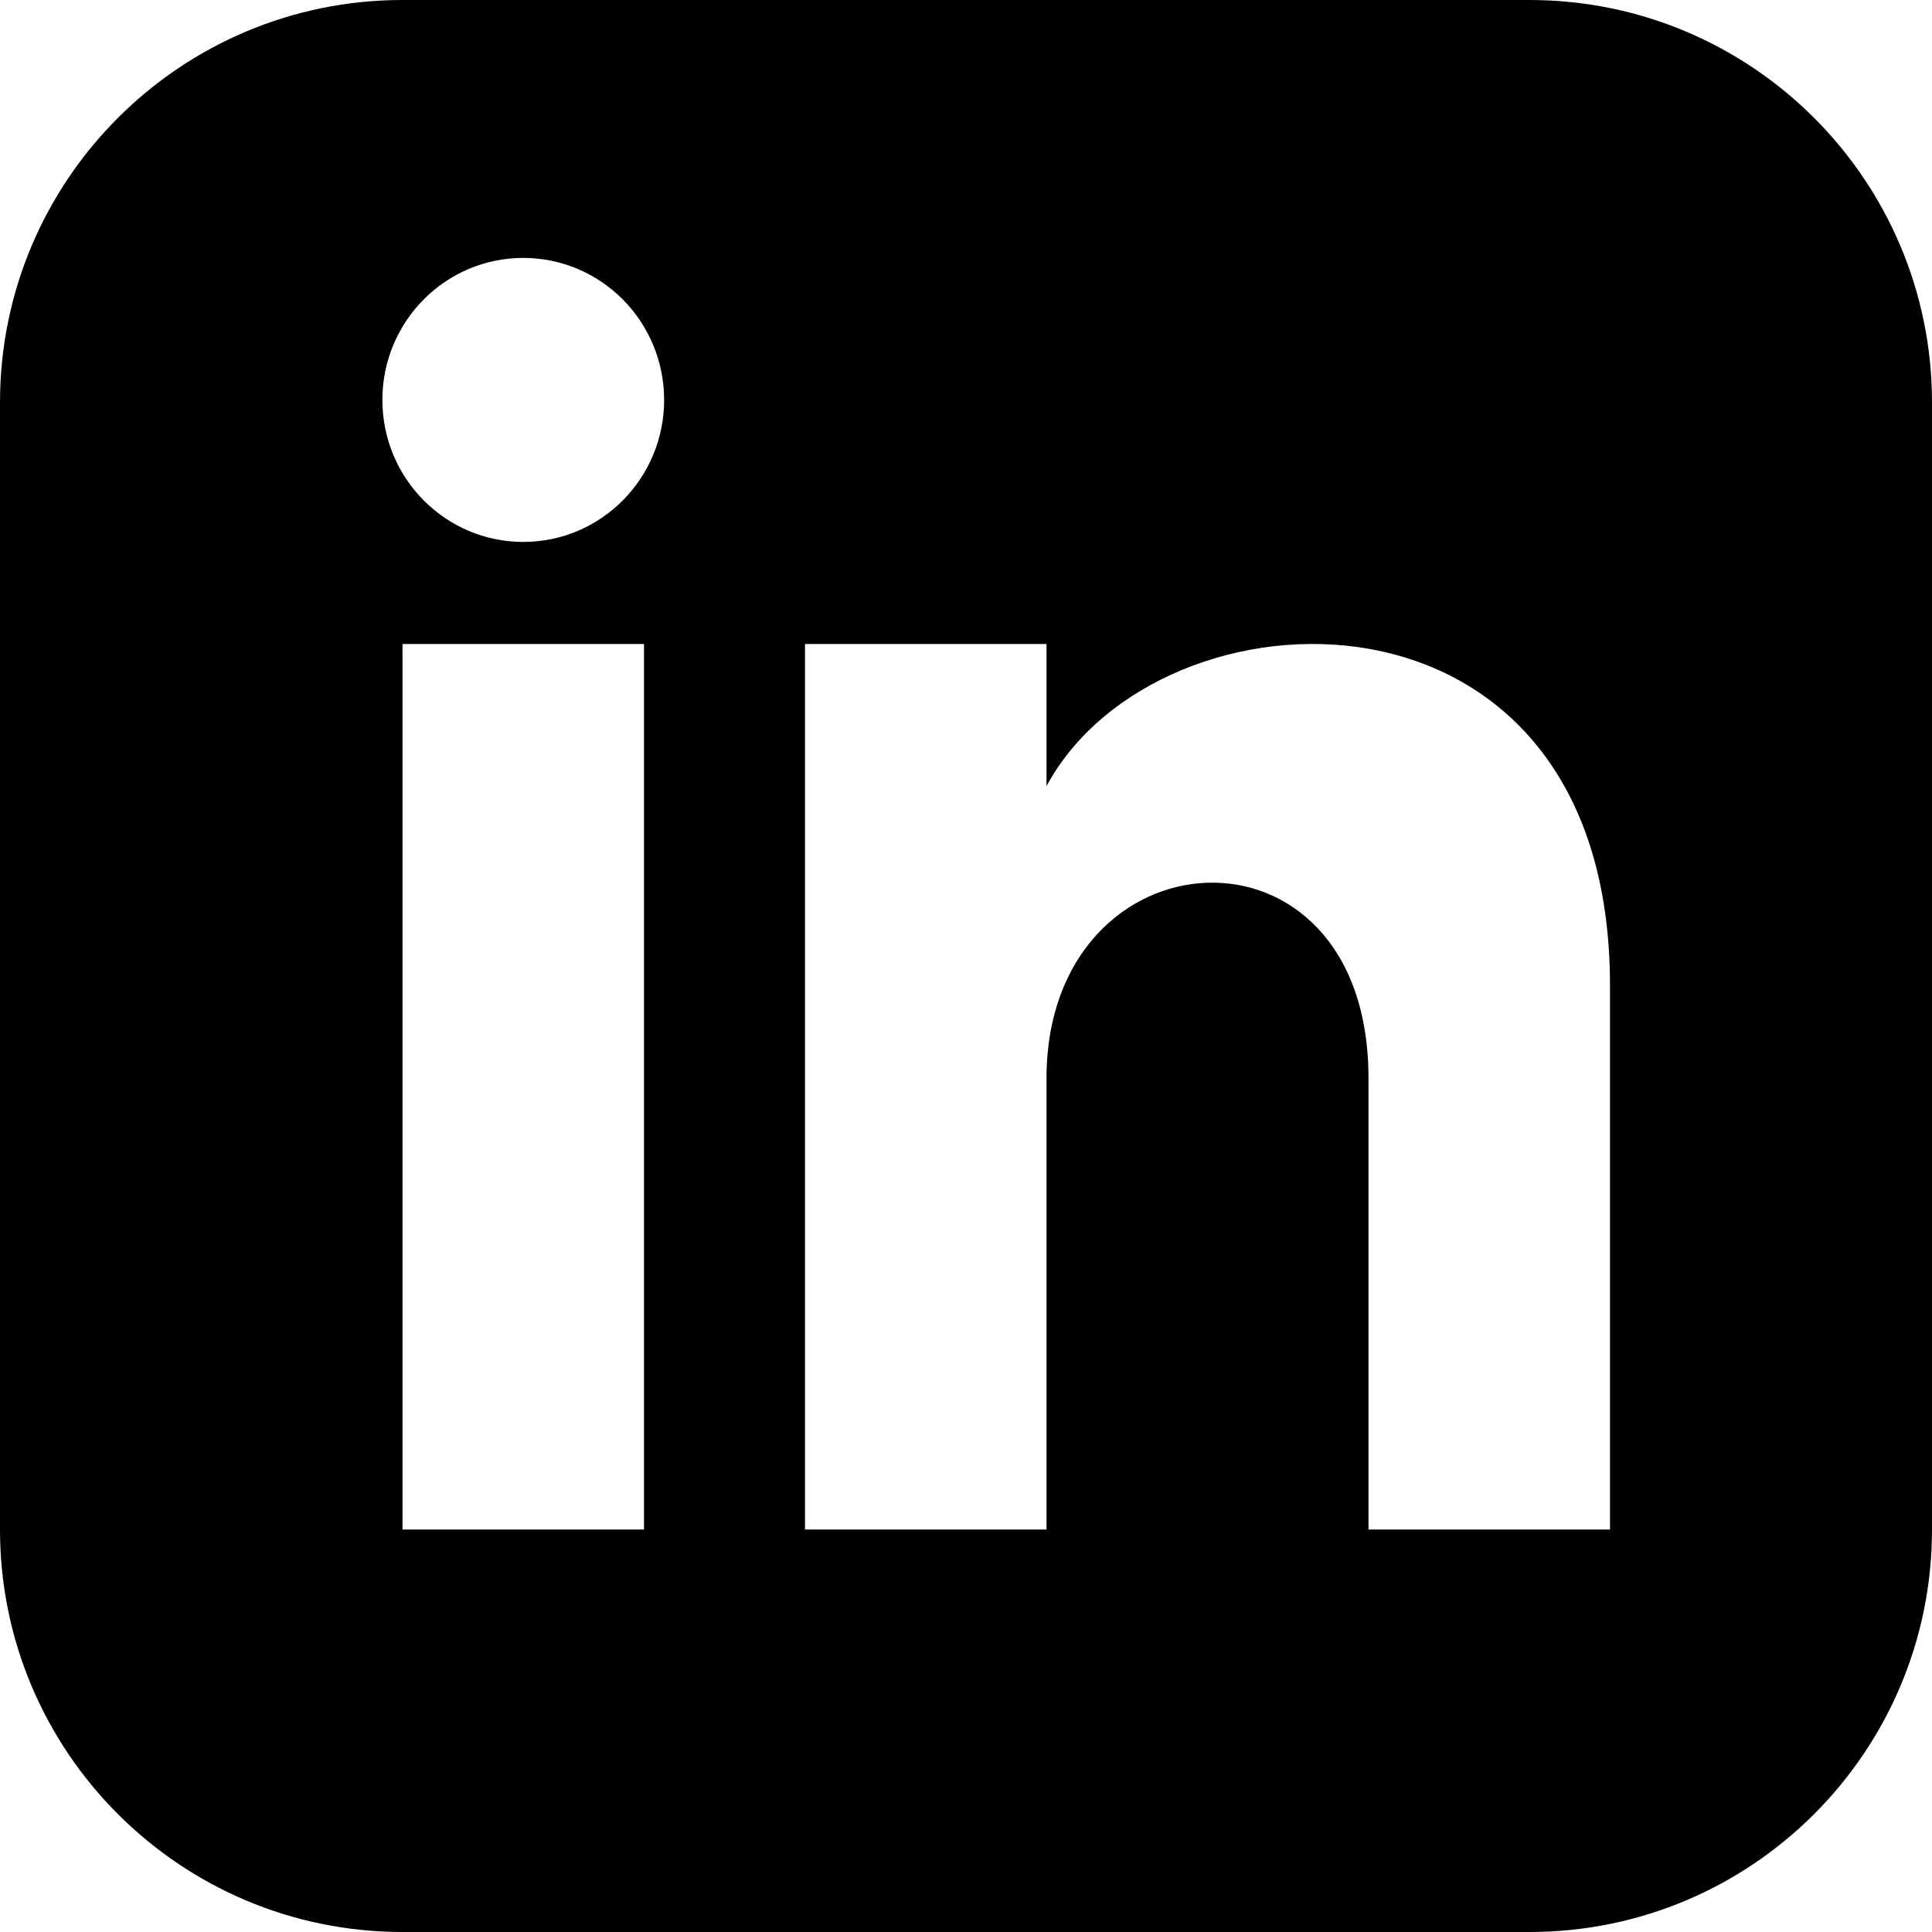
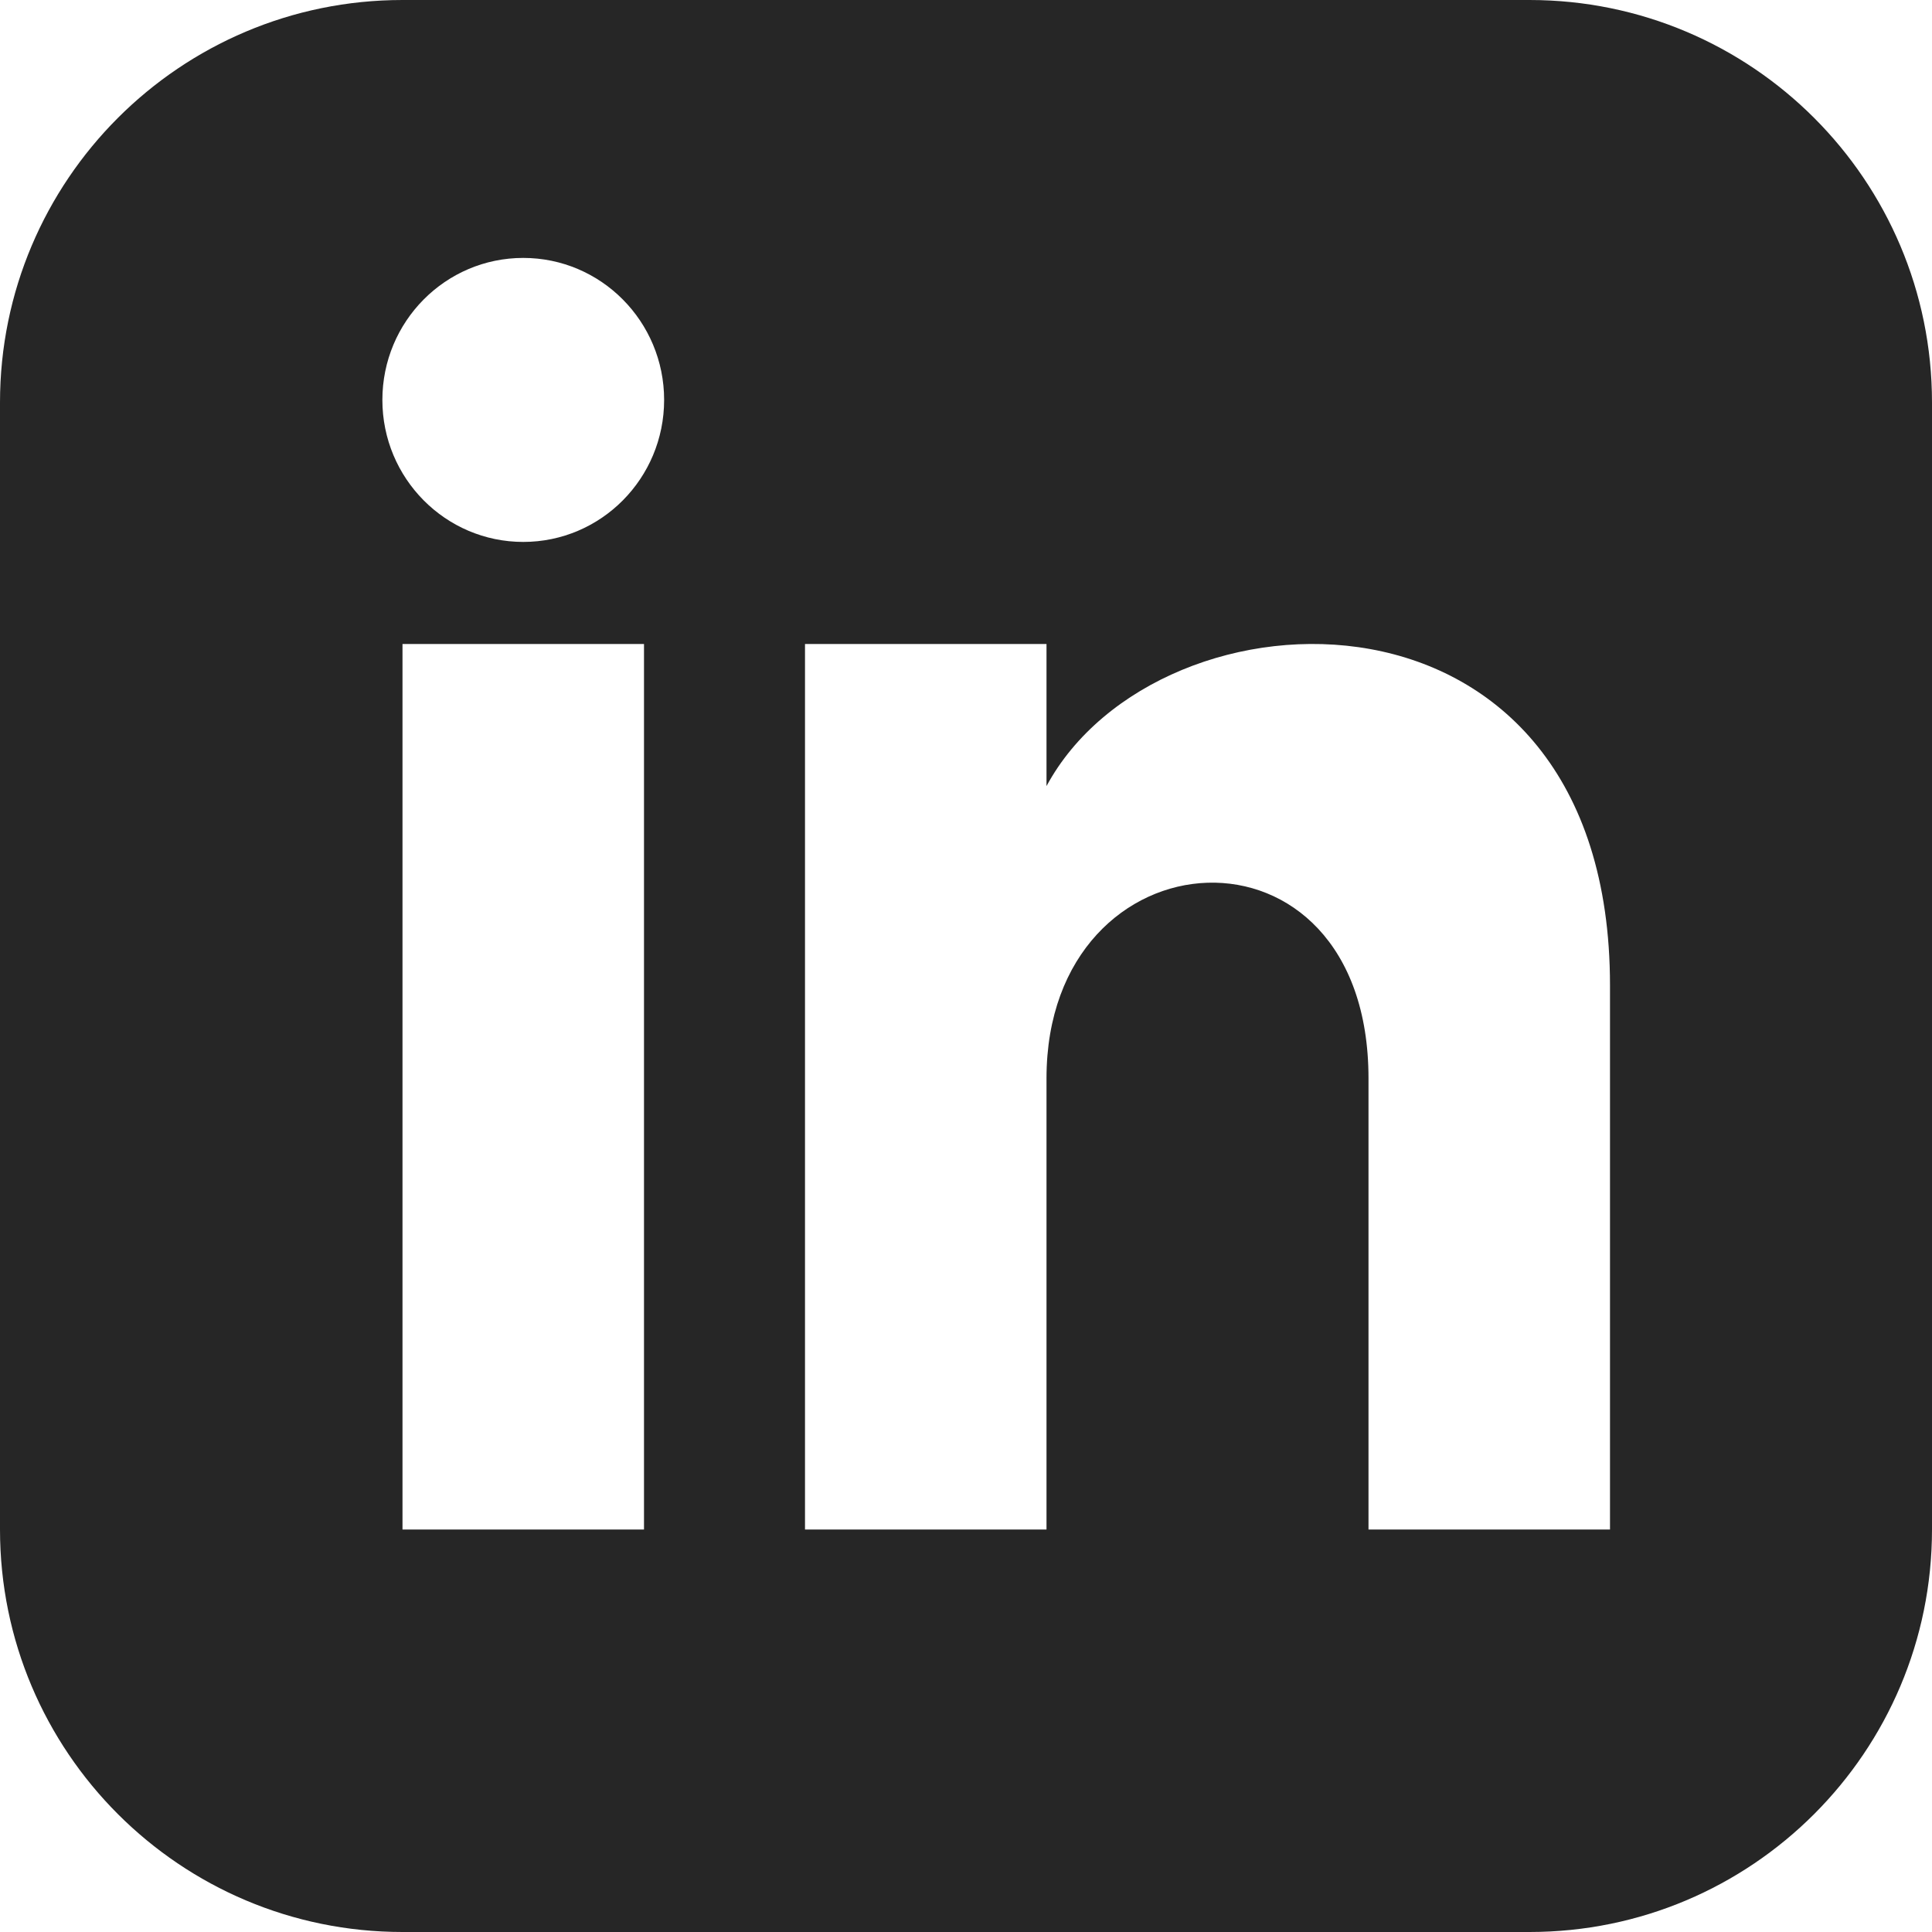
- <svg xmlns="http://www.w3.org/2000/svg" width="24" height="24" viewBox="0 0 24 24">
+ <svg xmlns="http://www.w3.org/2000/svg" fill="#262626" width="24" height="24" viewBox="0 0 24 24">
  <path d="M19 0h-14c-2.761 0-5 2.239-5 5v14c0 2.761 2.239 5 5 5h14c2.762 0 5-2.239 5-5v-14c0-2.761-2.238-5-5-5zm-11 19h-3v-11h3v11zm-1.5-12.268c-.966 0-1.75-.79-1.75-1.764s.784-1.764 1.75-1.764 1.75.79 1.75 1.764-.783 1.764-1.75 1.764zm13.5 12.268h-3v-5.604c0-3.368-4-3.113-4 0v5.604h-3v-11h3v1.765c1.396-2.586 7-2.777 7 2.476v6.759z" />
</svg>
